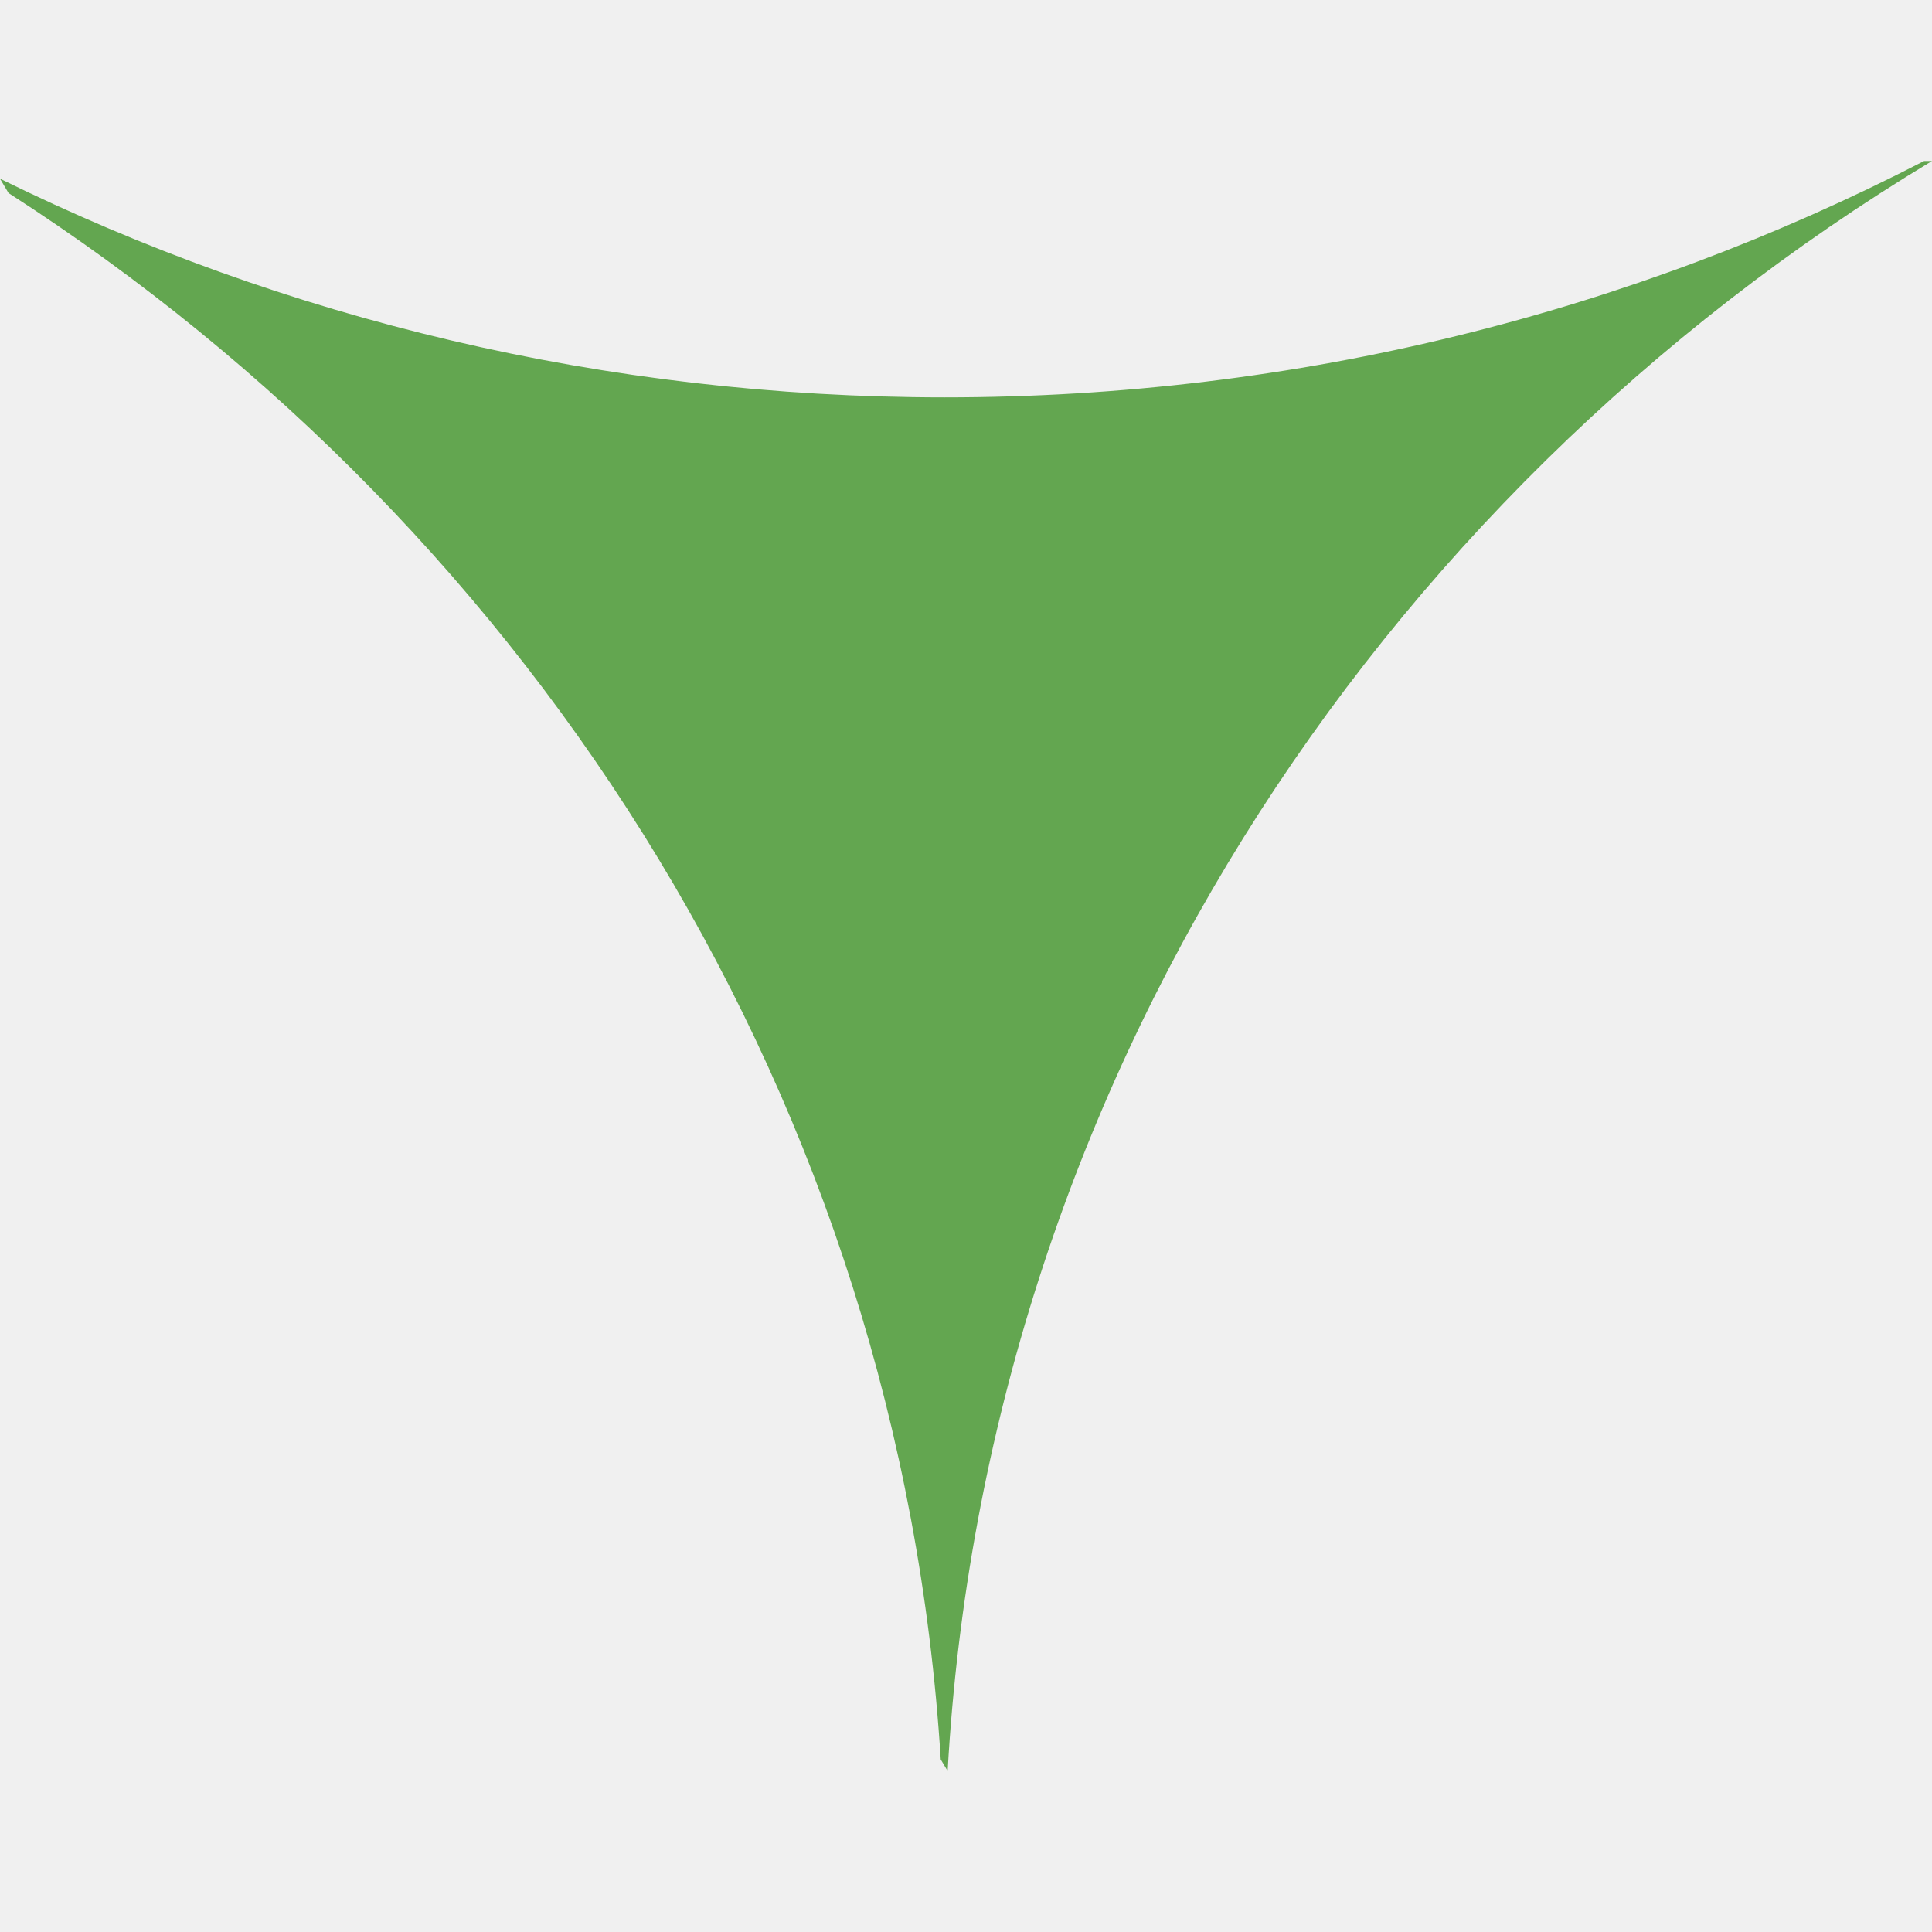
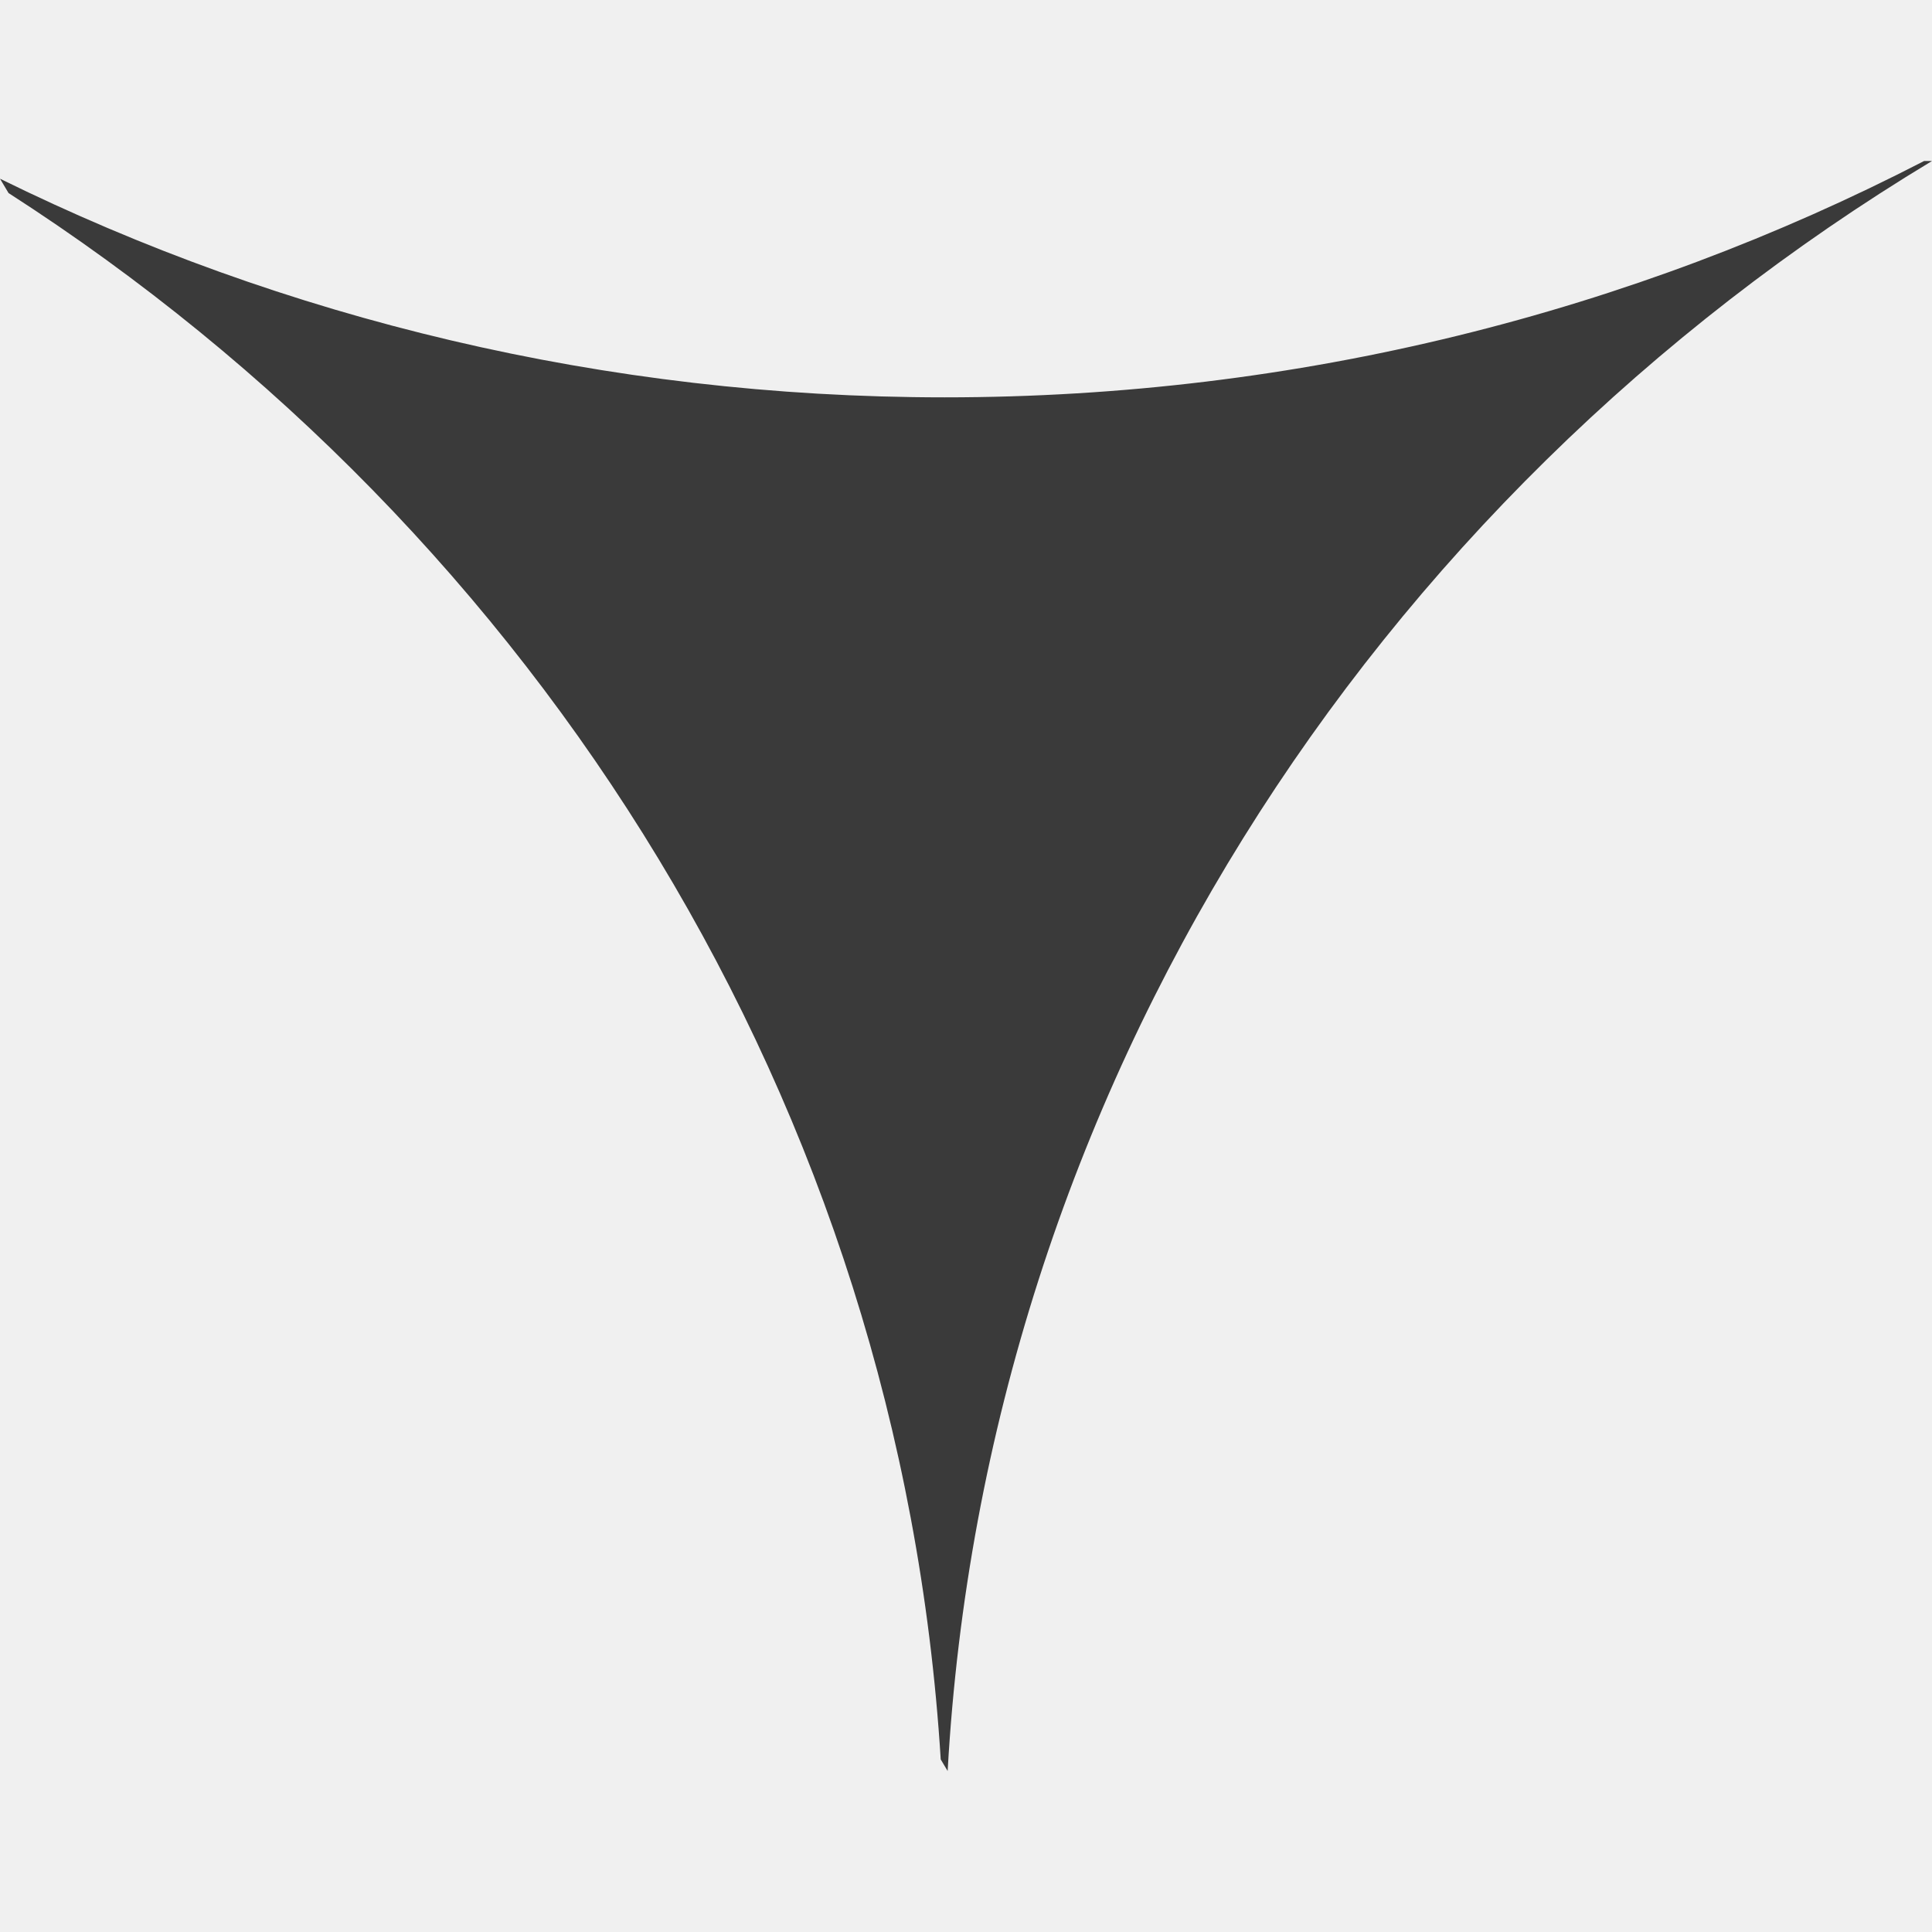
<svg xmlns="http://www.w3.org/2000/svg" width="12" height="12" viewBox="0 0 12 12" fill="none">
-   <g clip-path="url(#clip0_11294_534976)">
-     <path d="M5.886 11C6.123 6.775 8.508 3.105 12 1L11.951 1C10.136 1.937 8.065 2.468 5.867 2.468C3.755 2.468 1.762 1.978 5.97609e-07 1.11L0.053 1.199C3.351 3.32 5.591 6.864 5.843 10.928L5.886 11Z" fill="#63A650" />
+   <g clip-path="url(#clip0_1854_180005)">
+     <path d="M5.886 11C6.123 6.775 8.508 3.105 12 1L11.951 1C10.136 1.937 8.065 2.468 5.867 2.468C3.755 2.468 1.762 1.978 8.64618e-07 1.11L0.053 1.199C3.351 3.32 5.591 6.864 5.843 10.928L5.886 11Z" fill="#3A3A3A" />
  </g>
  <defs>
-     <clipPath id="clip0_11294_534976">
+     <clipPath id="clip0_1854_180005">
      <rect width="12" height="12" fill="white" />
    </clipPath>
  </defs>
</svg>
